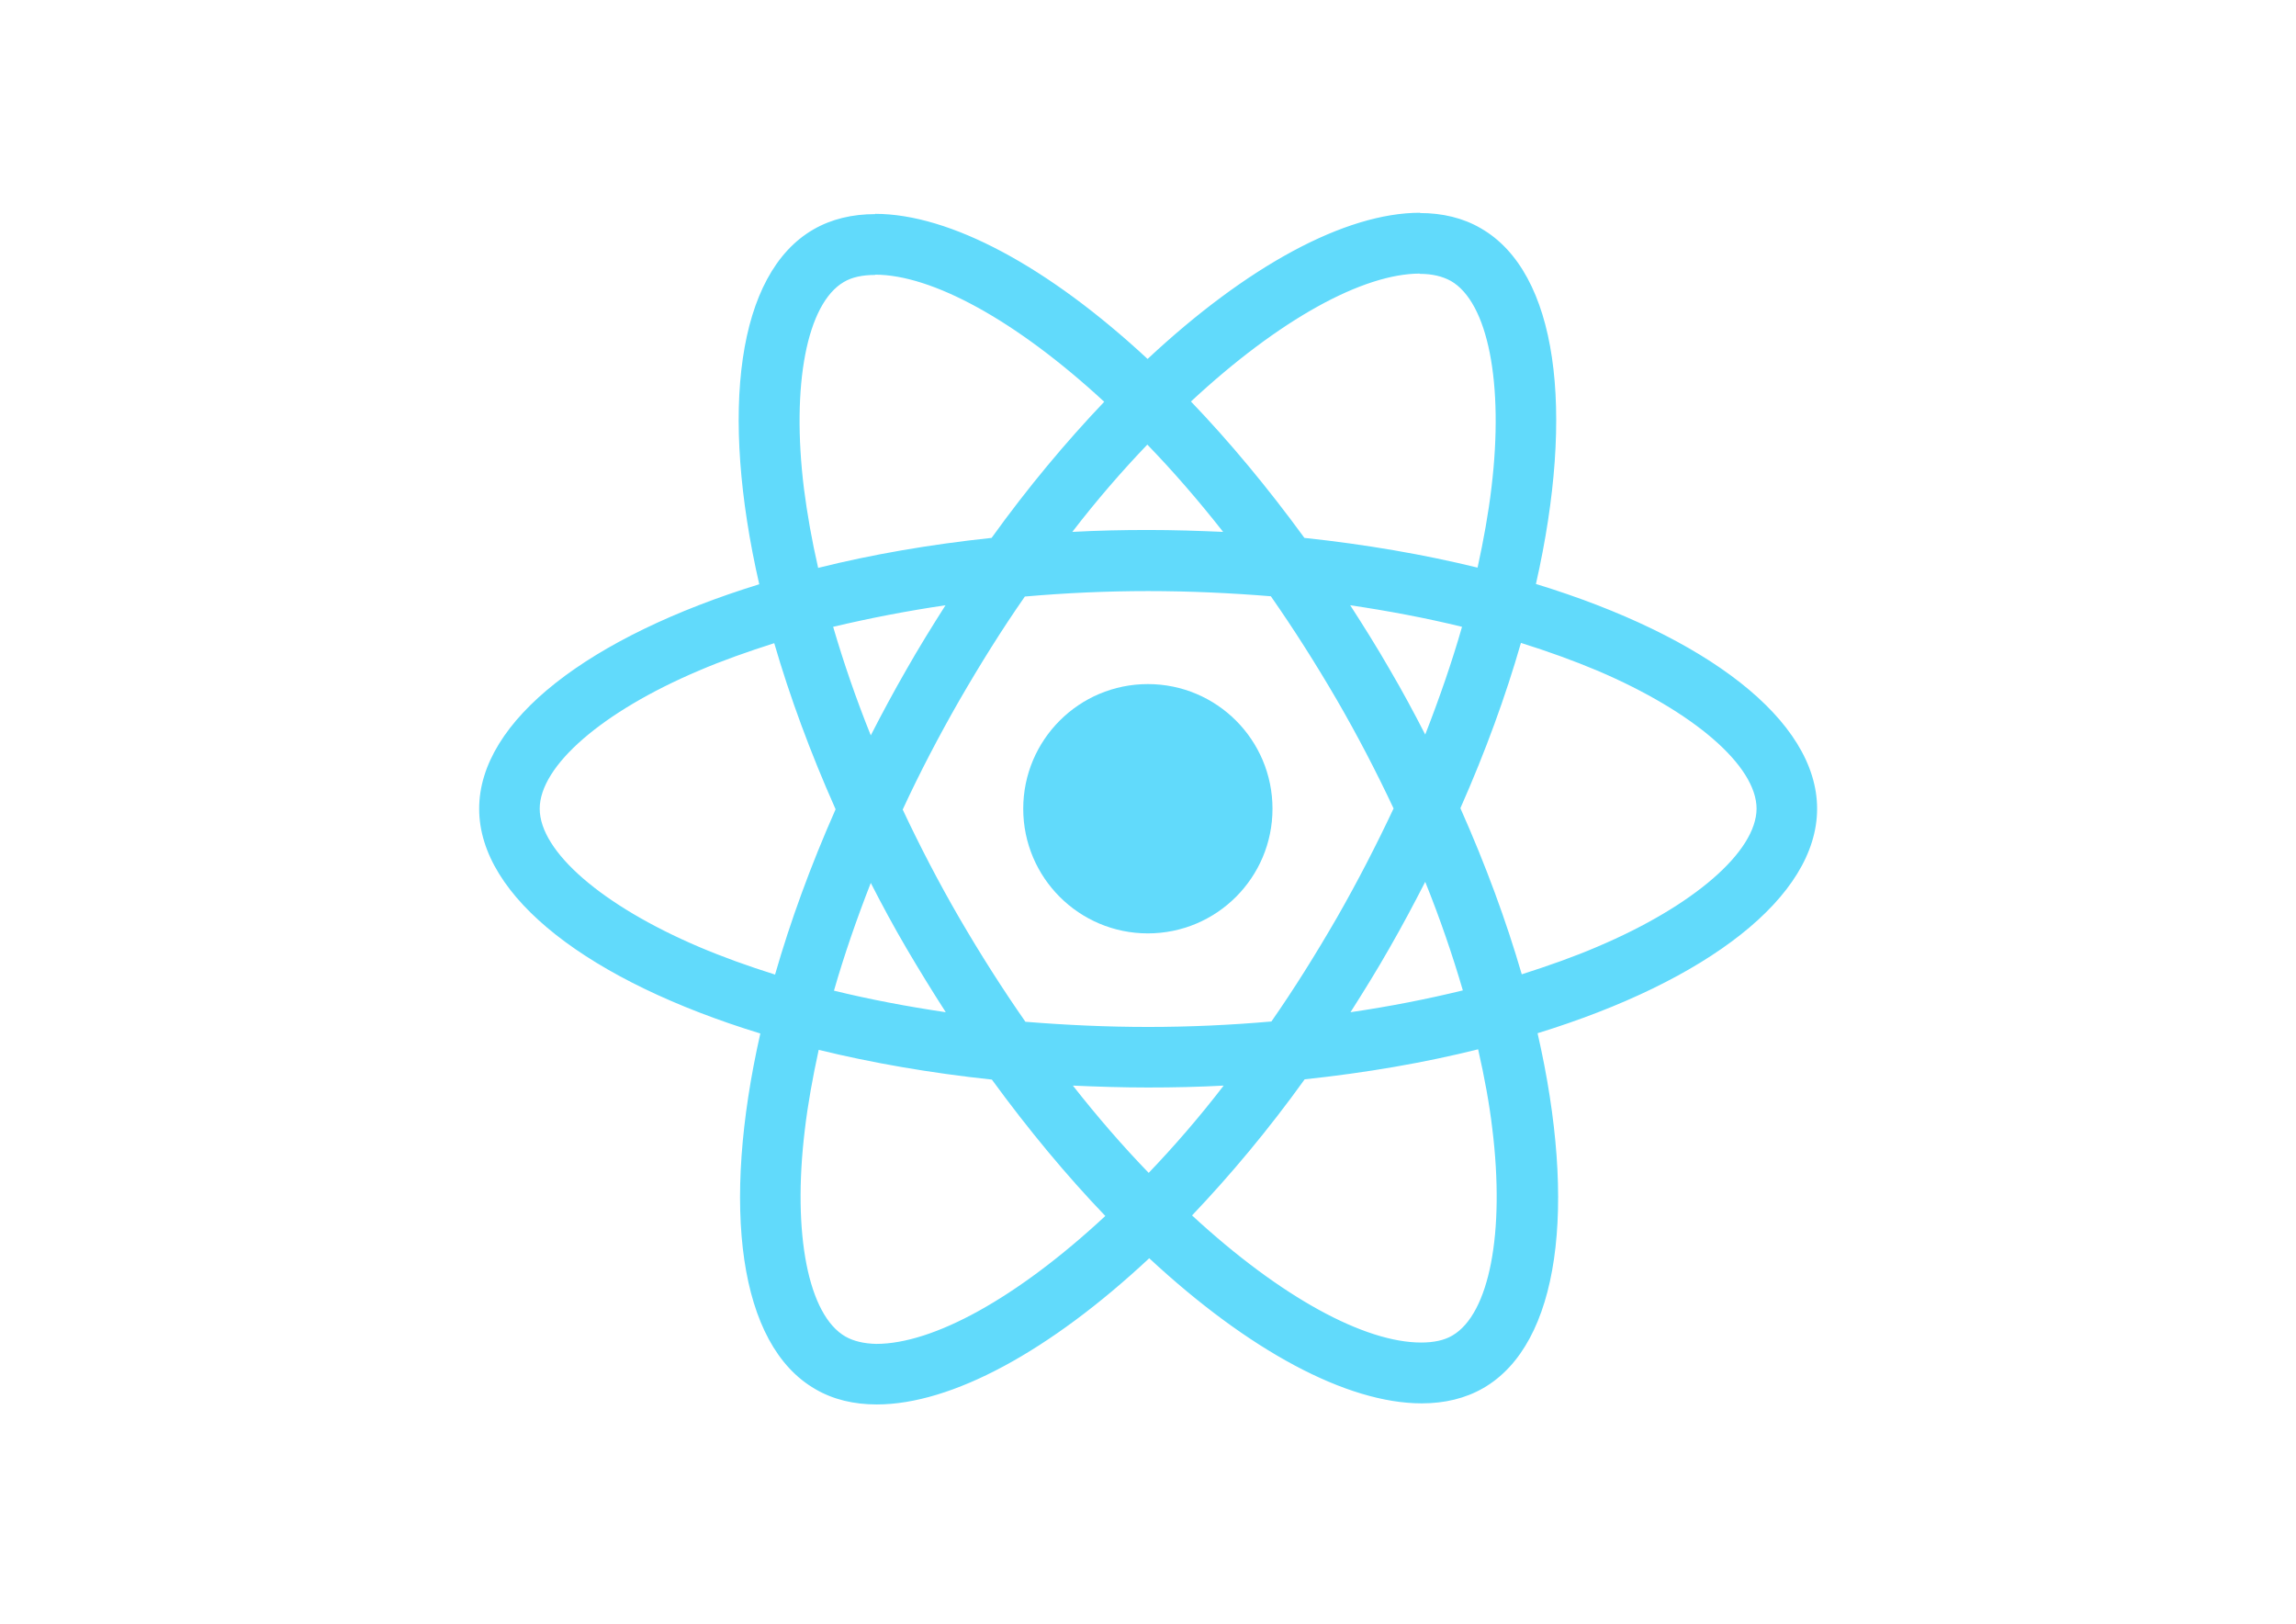
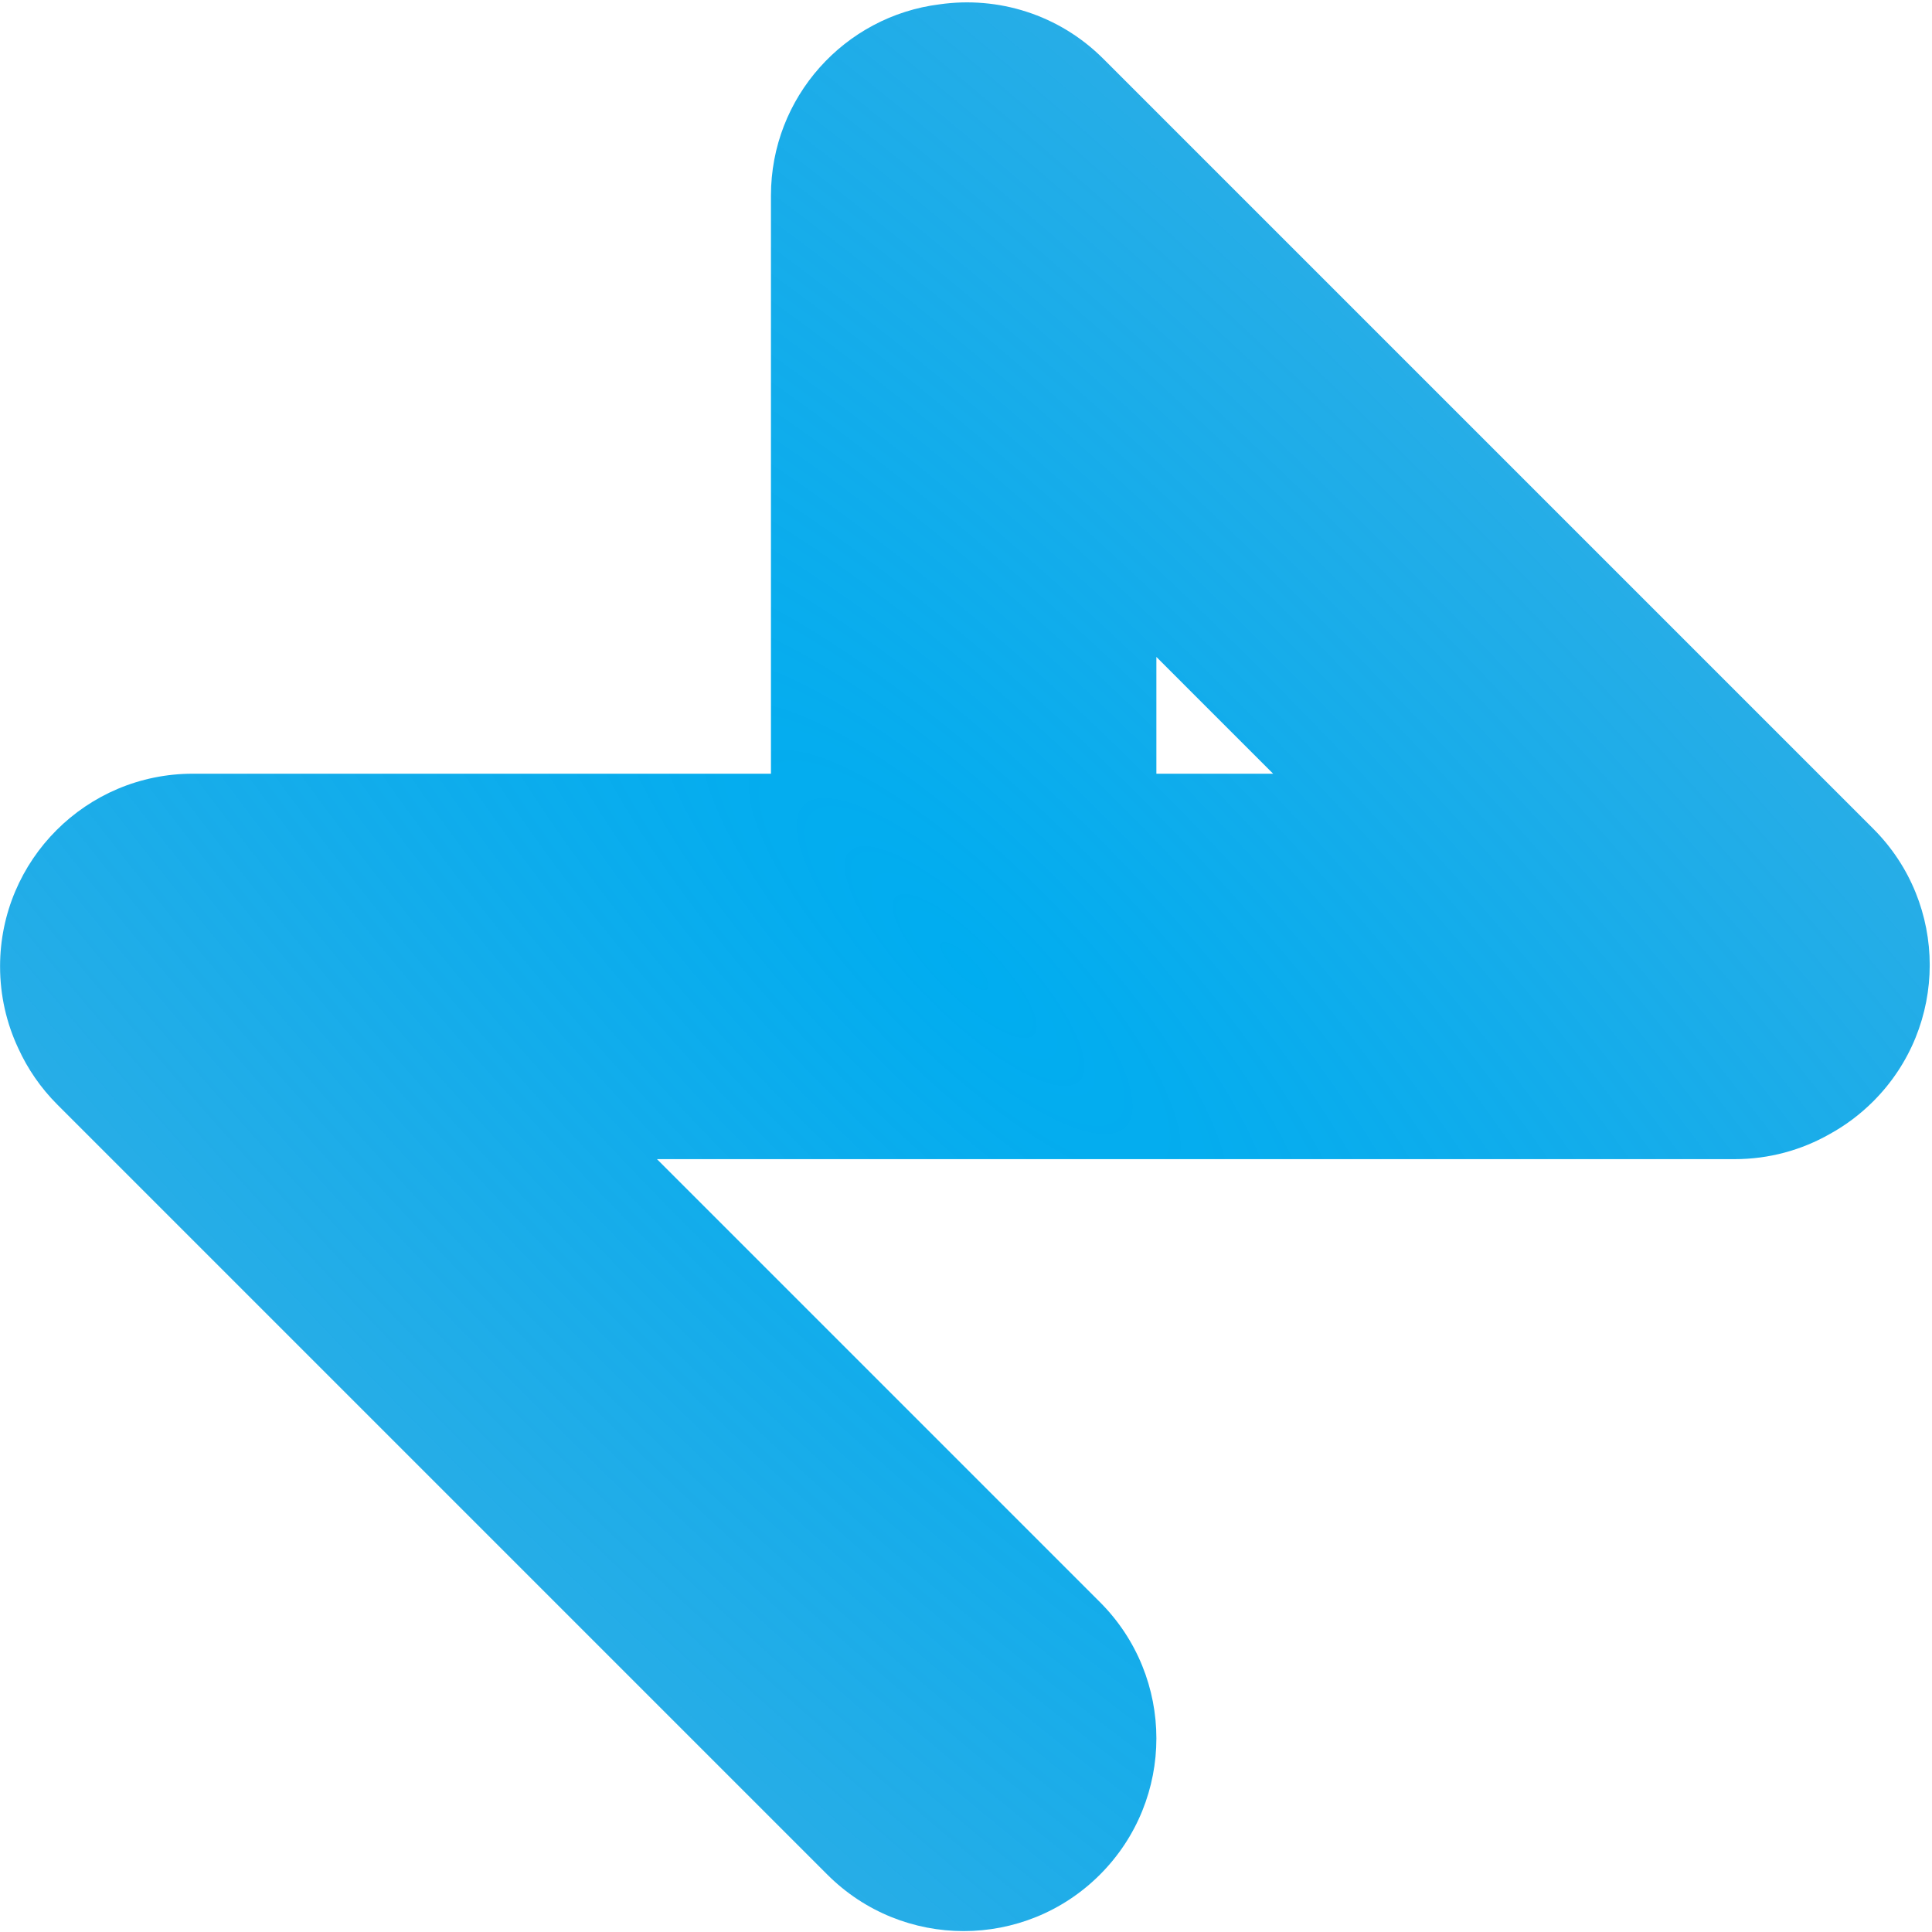
- <svg xmlns="http://www.w3.org/2000/svg" viewBox="0 0 841.9 595.3">
-   <g fill="#61DAFB">
-     <path d="M666.3 296.5c0-32.5-40.7-63.3-103.1-82.4 14.4-63.6 8-114.2-20.2-130.4-6.5-3.8-14.1-5.6-22.4-5.6v22.3c4.6 0 8.3.9 11.4 2.6 13.6 7.8 19.5 37.5 14.9 75.7-1.1 9.4-2.9 19.3-5.1 29.4-19.6-4.8-41-8.5-63.5-10.9-13.5-18.5-27.5-35.3-41.6-50 32.6-30.3 63.2-46.9 84-46.9V78c-27.5 0-63.5 19.6-99.9 53.6-36.4-33.8-72.4-53.2-99.9-53.2v22.3c20.7 0 51.4 16.5 84 46.6-14 14.7-28 31.4-41.3 49.9-22.6 2.4-44 6.1-63.6 11-2.3-10-4-19.7-5.2-29-4.7-38.2 1.1-67.9 14.6-75.8 3-1.8 6.9-2.6 11.5-2.6V78.5c-8.4 0-16 1.8-22.6 5.6-28.1 16.2-34.4 66.7-19.9 130.1-62.2 19.2-102.7 49.9-102.7 82.3 0 32.5 40.7 63.3 103.1 82.4-14.4 63.6-8 114.2 20.2 130.4 6.5 3.8 14.1 5.6 22.5 5.6 27.5 0 63.5-19.6 99.9-53.6 36.4 33.8 72.4 53.2 99.9 53.2 8.4 0 16-1.8 22.6-5.6 28.1-16.2 34.4-66.7 19.9-130.1 62-19.1 102.5-49.9 102.5-82.3zm-130.2-66.7c-3.7 12.9-8.3 26.2-13.5 39.5-4.1-8-8.4-16-13.1-24-4.6-8-9.5-15.8-14.4-23.4 14.2 2.1 27.9 4.7 41 7.9zm-45.8 106.5c-7.8 13.5-15.8 26.3-24.1 38.2-14.9 1.3-30 2-45.2 2-15.1 0-30.2-.7-45-1.9-8.3-11.9-16.4-24.6-24.2-38-7.6-13.1-14.5-26.4-20.8-39.8 6.2-13.4 13.2-26.8 20.7-39.9 7.8-13.5 15.8-26.3 24.1-38.2 14.9-1.3 30-2 45.2-2 15.1 0 30.2.7 45 1.9 8.3 11.9 16.4 24.6 24.2 38 7.6 13.1 14.5 26.4 20.8 39.8-6.3 13.4-13.2 26.8-20.7 39.9zm32.3-13c5.4 13.4 10 26.8 13.8 39.8-13.1 3.2-26.9 5.9-41.2 8 4.9-7.7 9.8-15.6 14.4-23.7 4.6-8 8.9-16.1 13-24.1zM421.2 430c-9.3-9.6-18.6-20.3-27.8-32 9 .4 18.2.7 27.5.7 9.4 0 18.7-.2 27.8-.7-9 11.7-18.3 22.4-27.5 32zm-74.4-58.9c-14.2-2.1-27.9-4.7-41-7.9 3.7-12.9 8.3-26.2 13.5-39.5 4.1 8 8.4 16 13.1 24 4.7 8 9.5 15.8 14.4 23.4zM420.7 163c9.3 9.6 18.6 20.3 27.8 32-9-.4-18.2-.7-27.5-.7-9.4 0-18.7.2-27.8.7 9-11.7 18.3-22.4 27.5-32zm-74 58.9c-4.9 7.7-9.8 15.6-14.4 23.7-4.6 8-8.9 16-13 24-5.4-13.4-10-26.8-13.8-39.8 13.1-3.1 26.9-5.8 41.2-7.9zm-90.5 125.2c-35.4-15.1-58.3-34.9-58.3-50.6 0-15.7 22.9-35.6 58.3-50.6 8.6-3.7 18-7 27.7-10.1 5.7 19.6 13.2 40 22.5 60.9-9.2 20.8-16.6 41.1-22.2 60.6-9.9-3.1-19.3-6.5-28-10.2zM310 490c-13.6-7.8-19.5-37.5-14.9-75.7 1.1-9.4 2.9-19.3 5.1-29.4 19.6 4.8 41 8.5 63.5 10.9 13.5 18.5 27.5 35.3 41.6 50-32.6 30.3-63.2 46.9-84 46.9-4.5-.1-8.3-1-11.3-2.7zm237.2-76.2c4.7 38.2-1.1 67.9-14.6 75.8-3 1.8-6.9 2.6-11.5 2.6-20.7 0-51.4-16.5-84-46.6 14-14.7 28-31.4 41.3-49.9 22.6-2.4 44-6.1 63.6-11 2.3 10.1 4.1 19.8 5.2 29.1zm38.5-66.7c-8.6 3.7-18 7-27.7 10.1-5.7-19.6-13.2-40-22.5-60.9 9.2-20.8 16.6-41.1 22.2-60.6 9.9 3.1 19.3 6.5 28.1 10.2 35.4 15.1 58.3 34.9 58.3 50.6-.1 15.7-23 35.6-58.4 50.6zM320.8 78.4z" />
-     <circle cx="420.9" cy="296.5" r="45.7" />
-     <path d="M520.5 78.1z" />
-   </g>
+ <svg xmlns="http://www.w3.org/2000/svg" width="401" height="401" viewBox="0 0 401 401" fill="none">
+   <path fill-rule="evenodd" clip-rule="evenodd" d="M240.015 136.354V160.59H264.25L240.015 136.354ZM160.015 160.59L160.015 40.59C160.015 20.184 175.295 3.347 195.037 0.896C207.075 -0.822 219.746 2.948 229.006 12.209L388.812 172.015C404.433 187.636 404.433 212.962 388.812 228.583C386.069 231.327 383.026 233.589 379.788 235.369C373.956 238.692 367.207 240.59 360.015 240.59H136.361L228.299 332.528C243.92 348.149 243.92 373.476 228.299 389.097C212.678 404.717 187.351 404.717 171.73 389.097L11.924 229.29C8.433 225.799 5.723 221.824 3.792 217.58C1.369 212.423 0.015 206.665 0.015 200.59C0.015 178.498 17.923 160.59 40.015 160.59L160.015 160.59Z" fill="url(#paint0_radial_1_13)" />
+   <defs>
+     <radialGradient id="paint0_radial_1_13" cx="0" cy="0" r="1" gradientUnits="userSpaceOnUse" gradientTransform="translate(200.216 200.5) rotate(-45) scale(737.914 2452.68)">
+       <stop stop-color="#00ADF0" />
+       <stop offset="0.708" stop-color="#007CC2" stop-opacity="0.49" />
+       <stop offset="1" stop-color="#007CC2" stop-opacity="0" />
+     </radialGradient>
+   </defs>
</svg>
